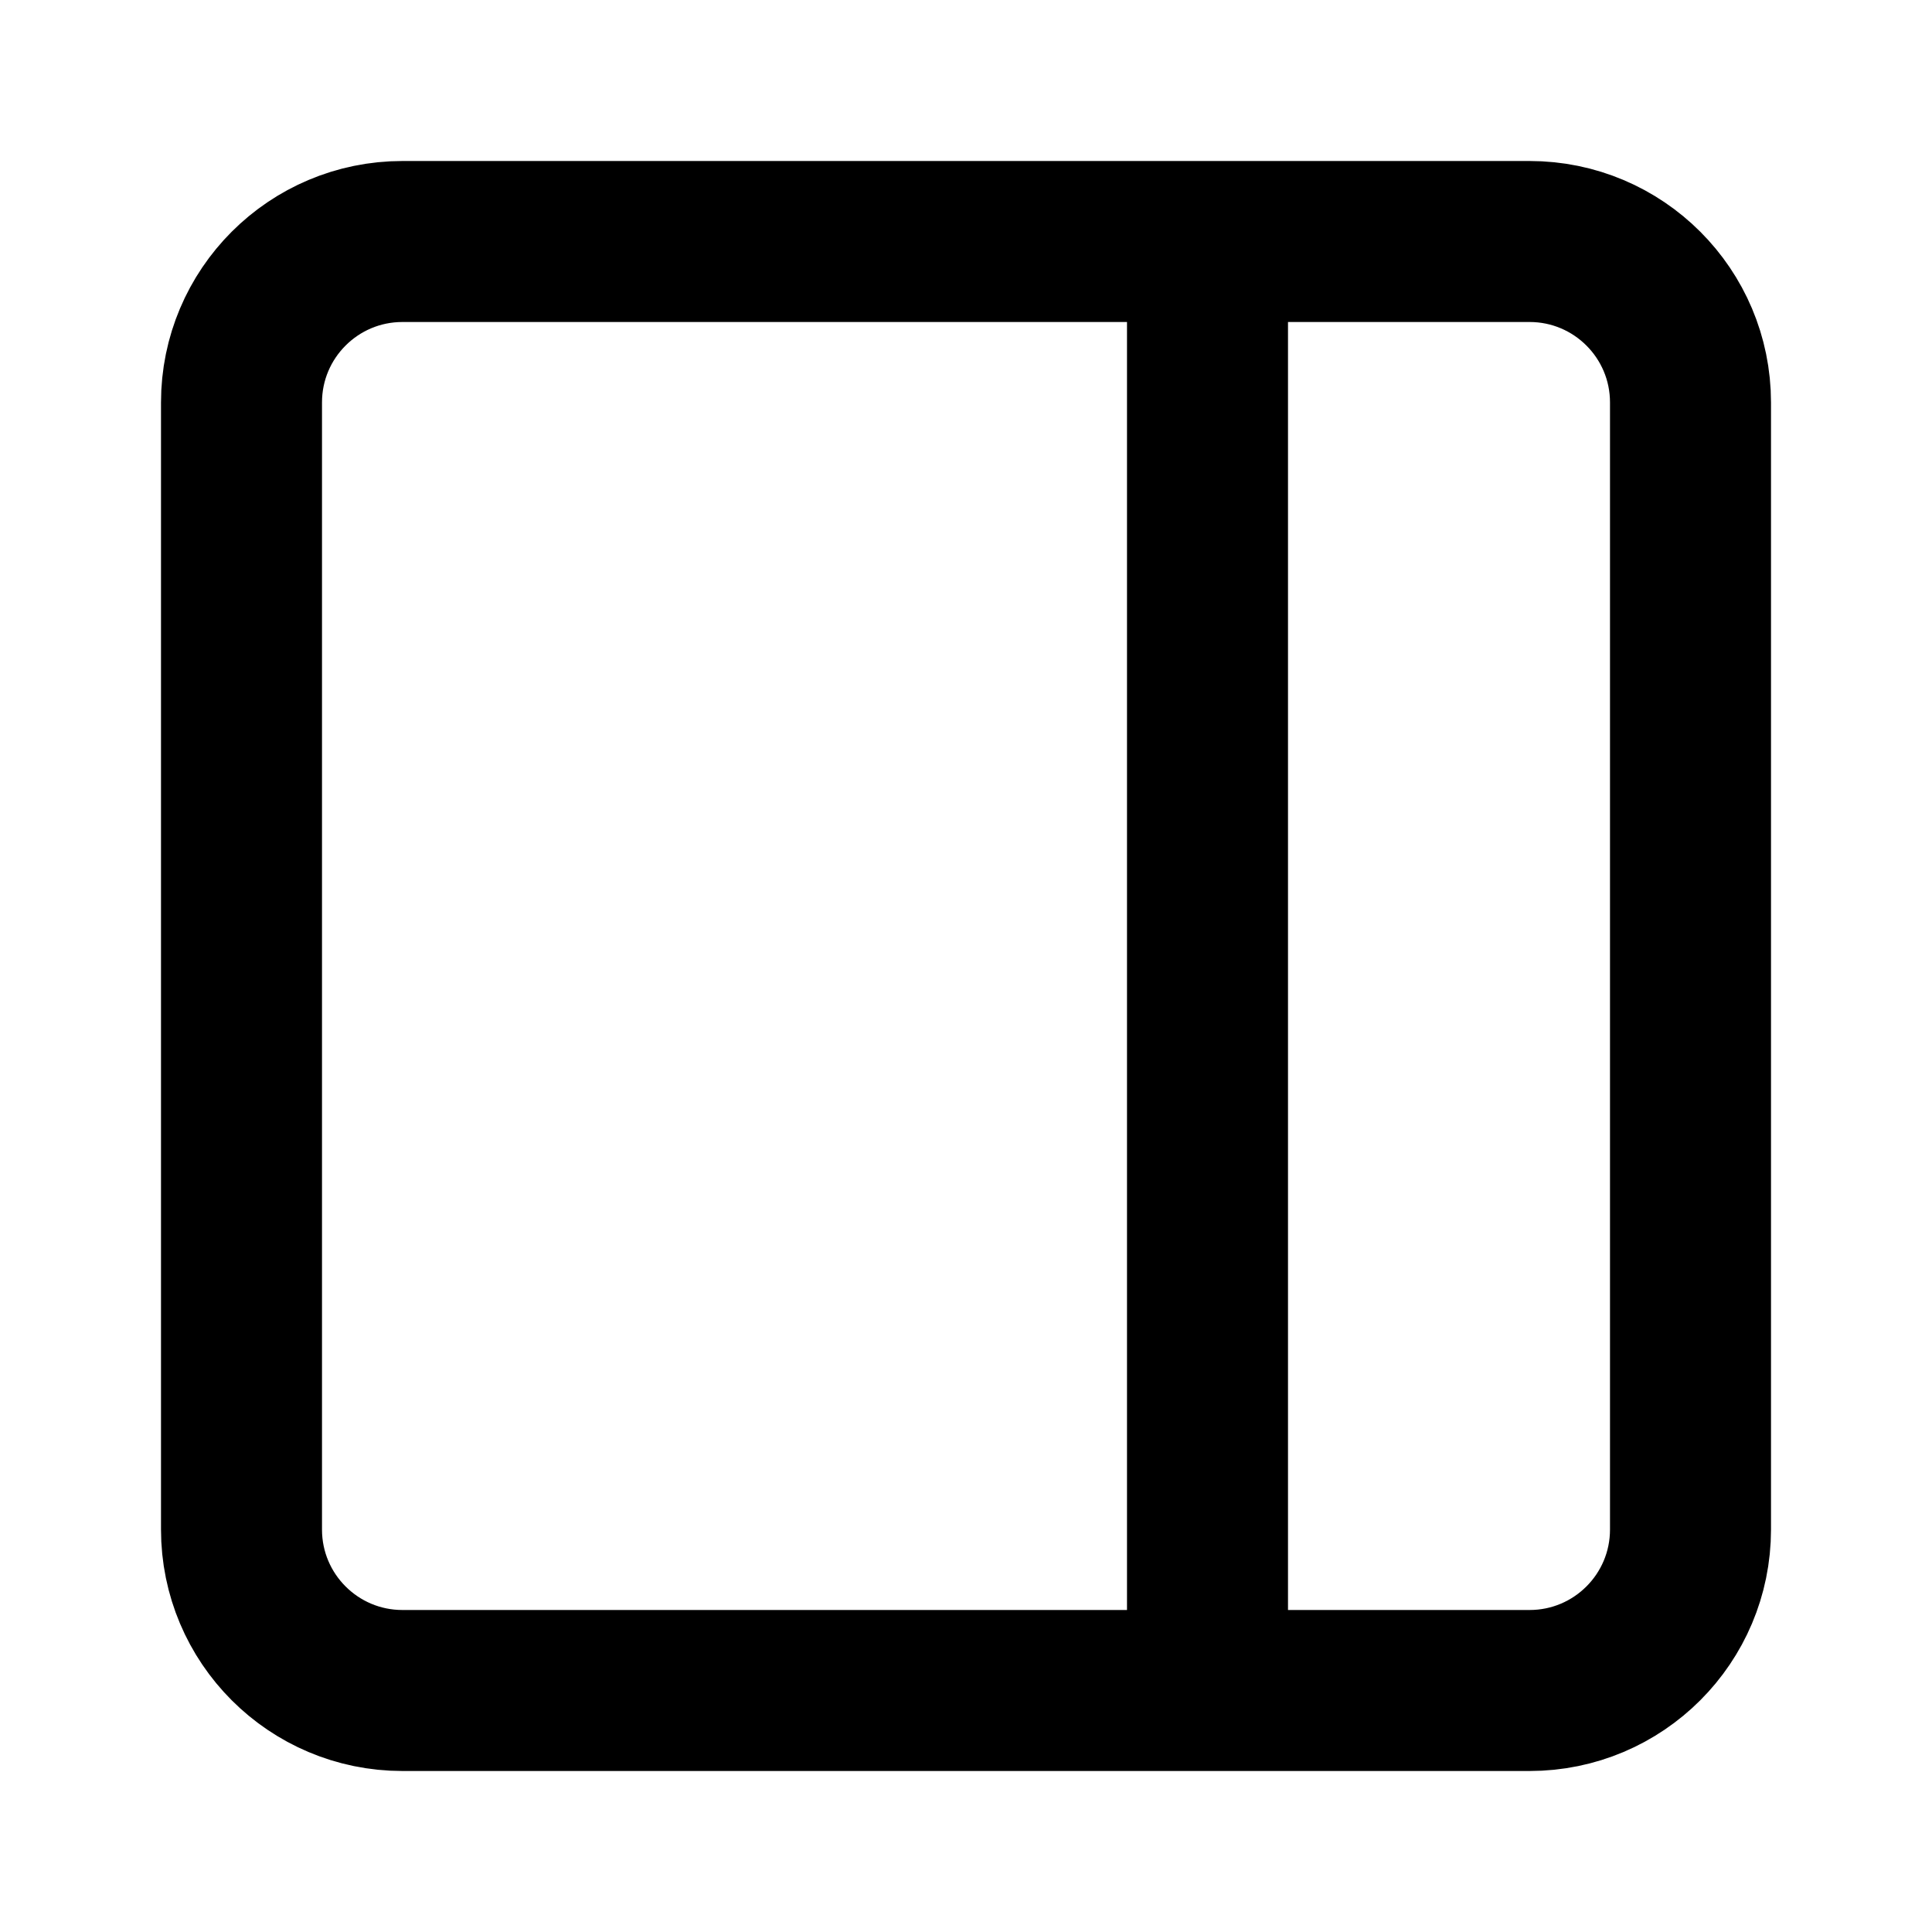
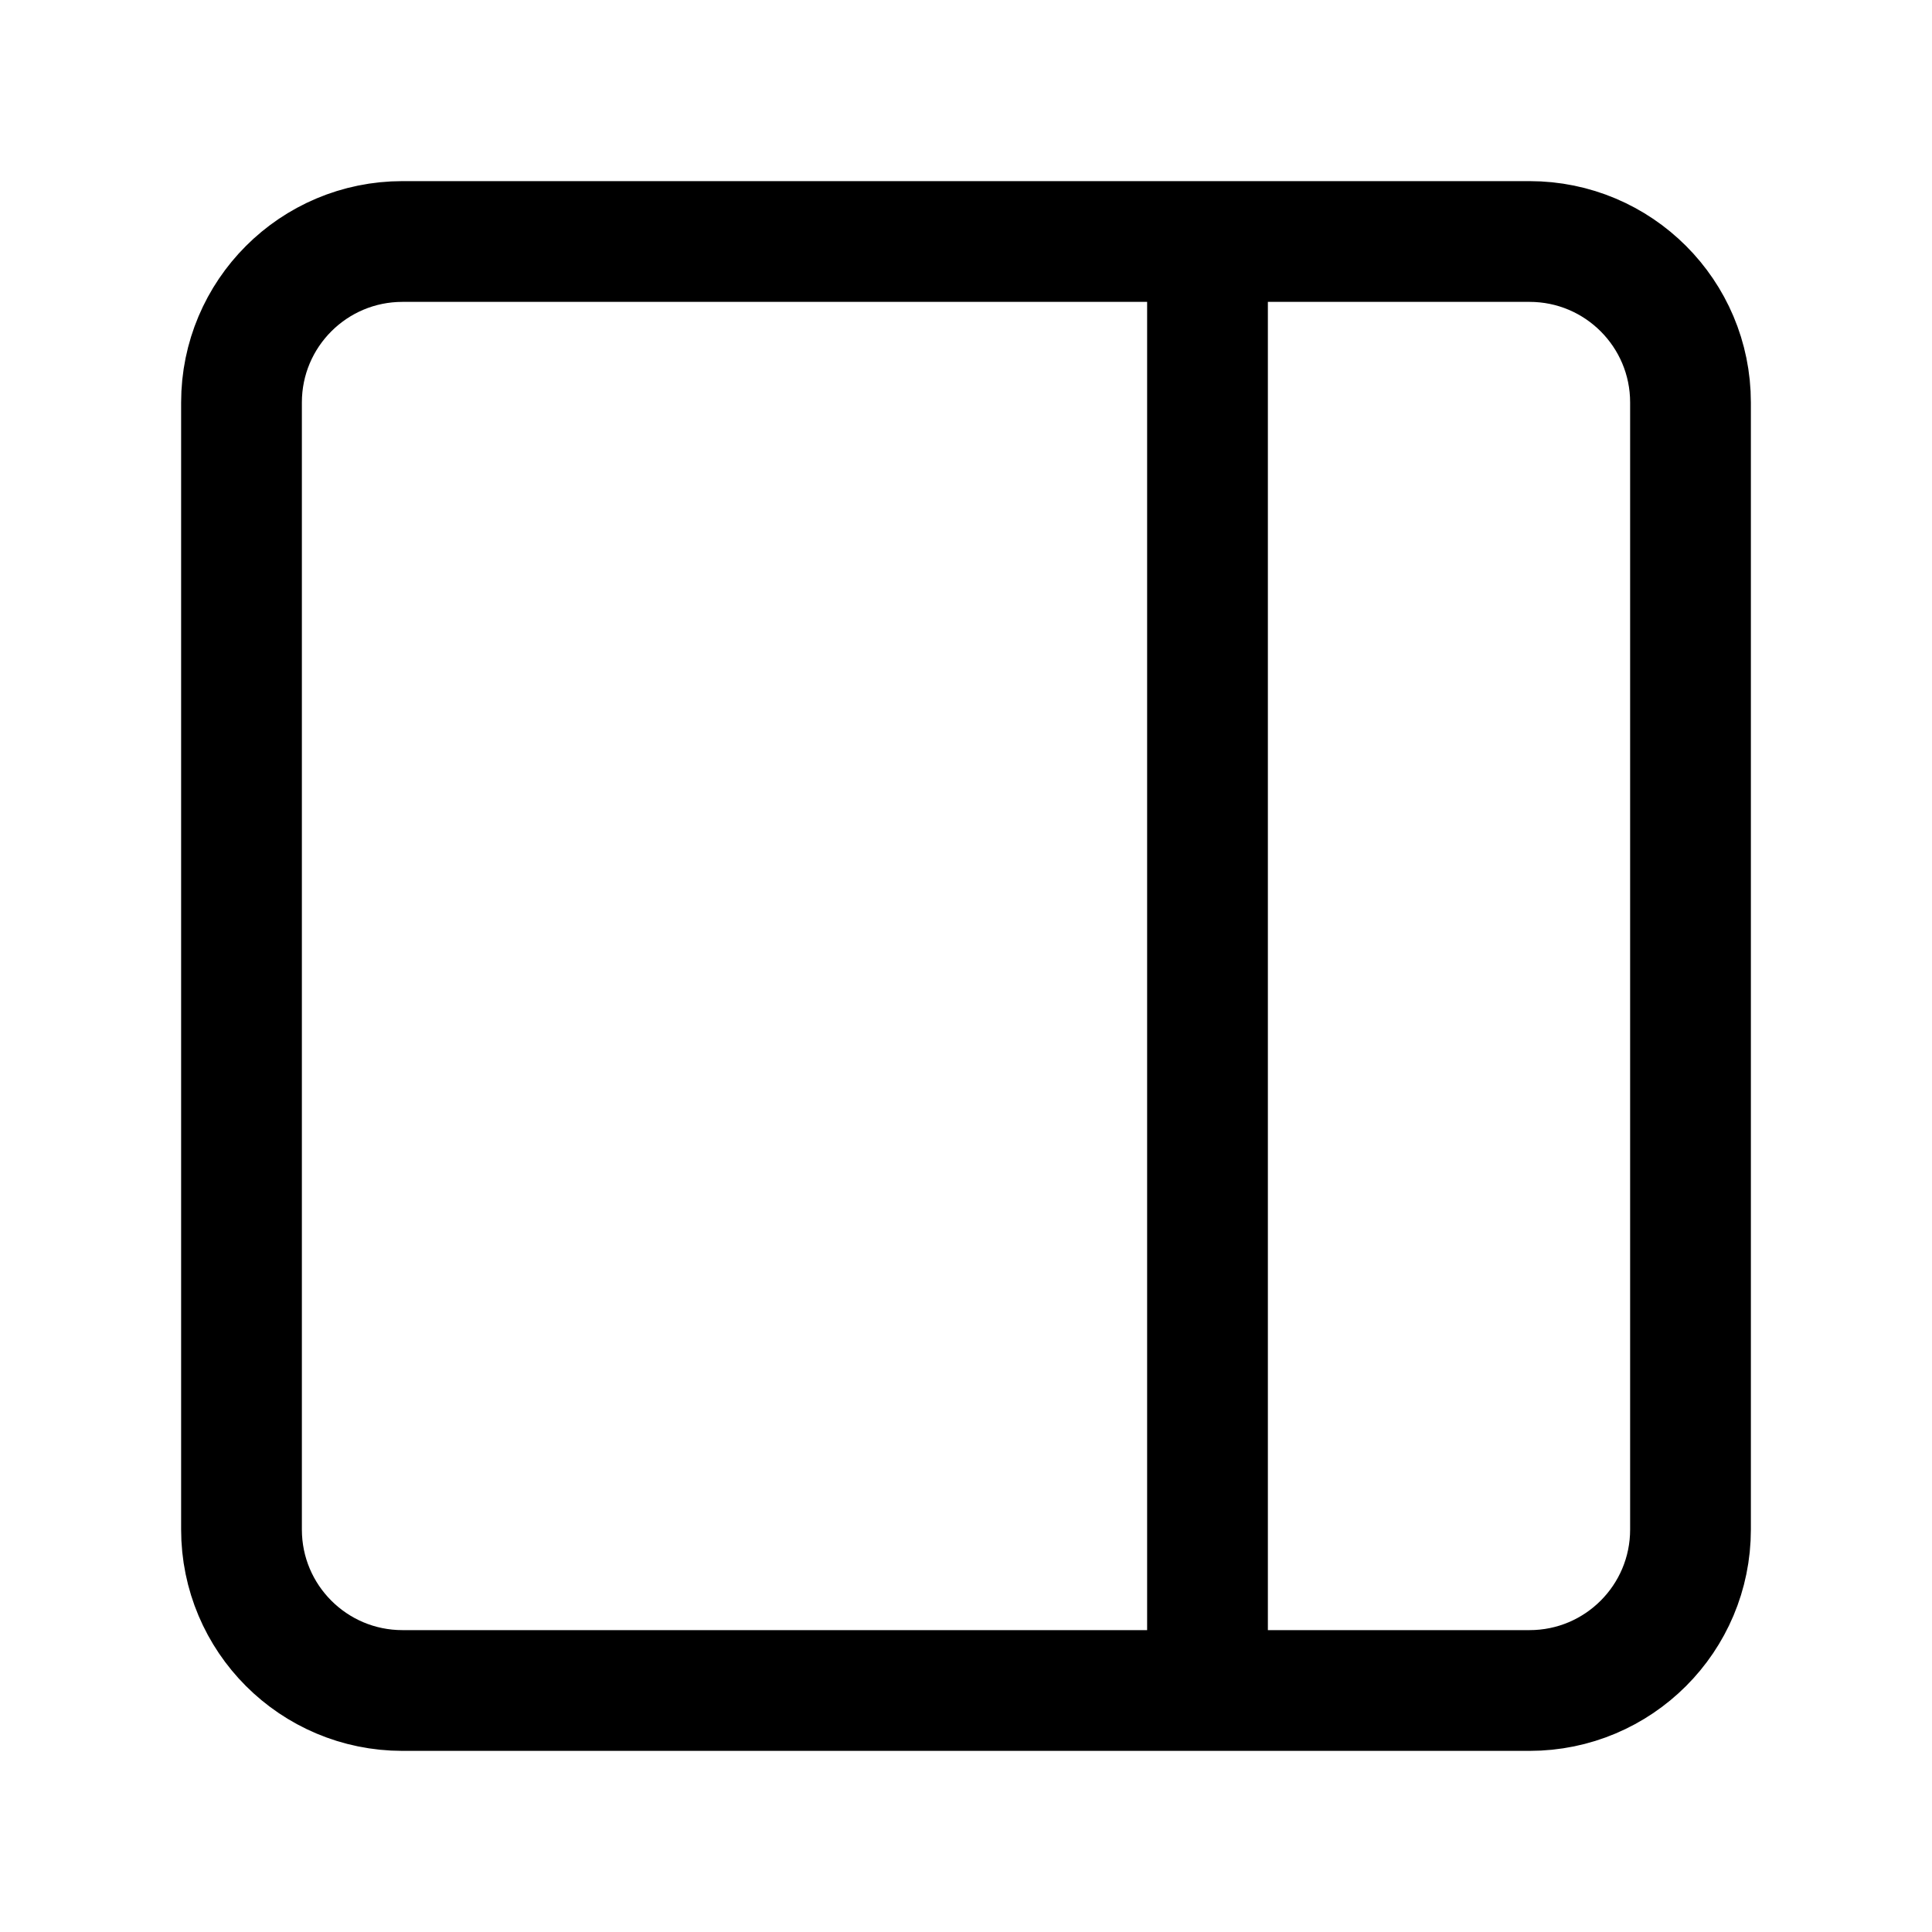
<svg xmlns="http://www.w3.org/2000/svg" viewBox="0 0 24 24" fill="none">
-   <path d="M15 3V21M5 3H19C20.105 3 21 3.895 21 5V19C21 20.105 20.105 21 19 21H5C3.895 21 3 20.105 3 19V5C3 3.895 3.895 3 5 3Z" stroke="currentColor" stroke-width="2" stroke-linecap="round" stroke-linejoin="round" />
+   <path d="M15 3V21M5 3H19C20.105 3 21 3.895 21 5V19C21 20.105 20.105 21 19 21H5C3.895 21 3 20.105 3 19V5C3 3.895 3.895 3 5 3Z" stroke="currentColor" stroke-width="1.5" stroke-linecap="round" stroke-linejoin="round" />
</svg>
